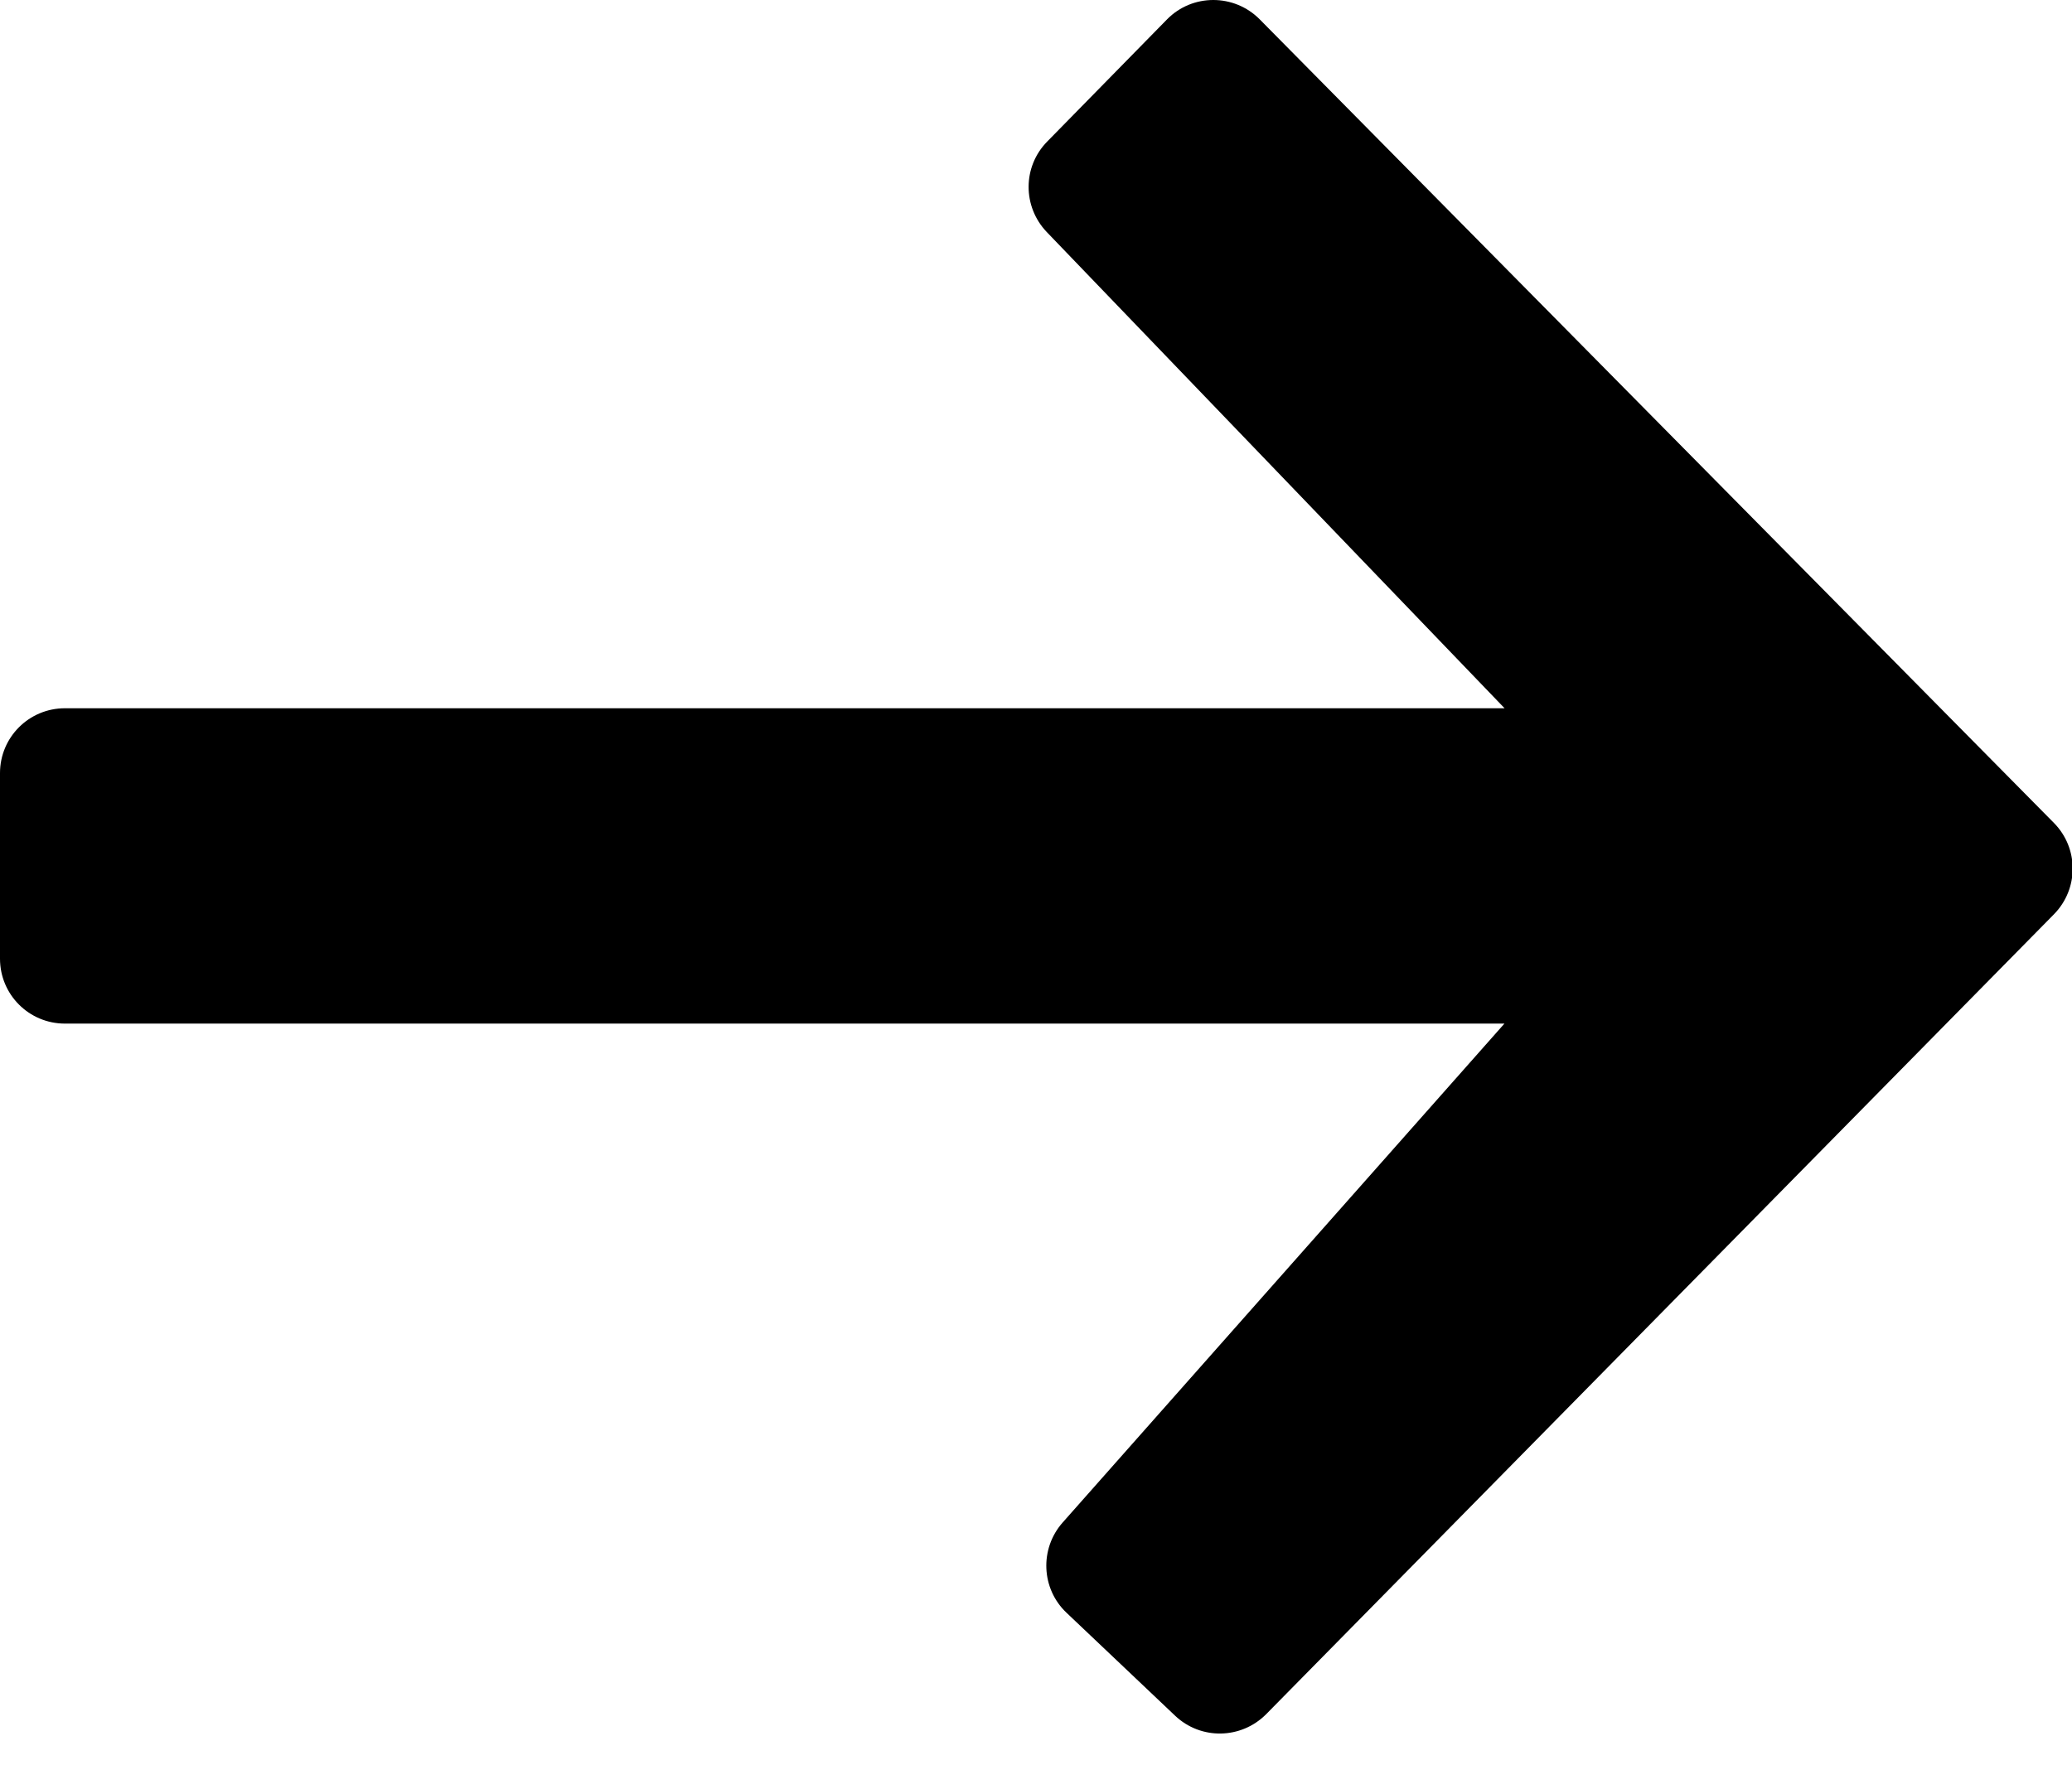
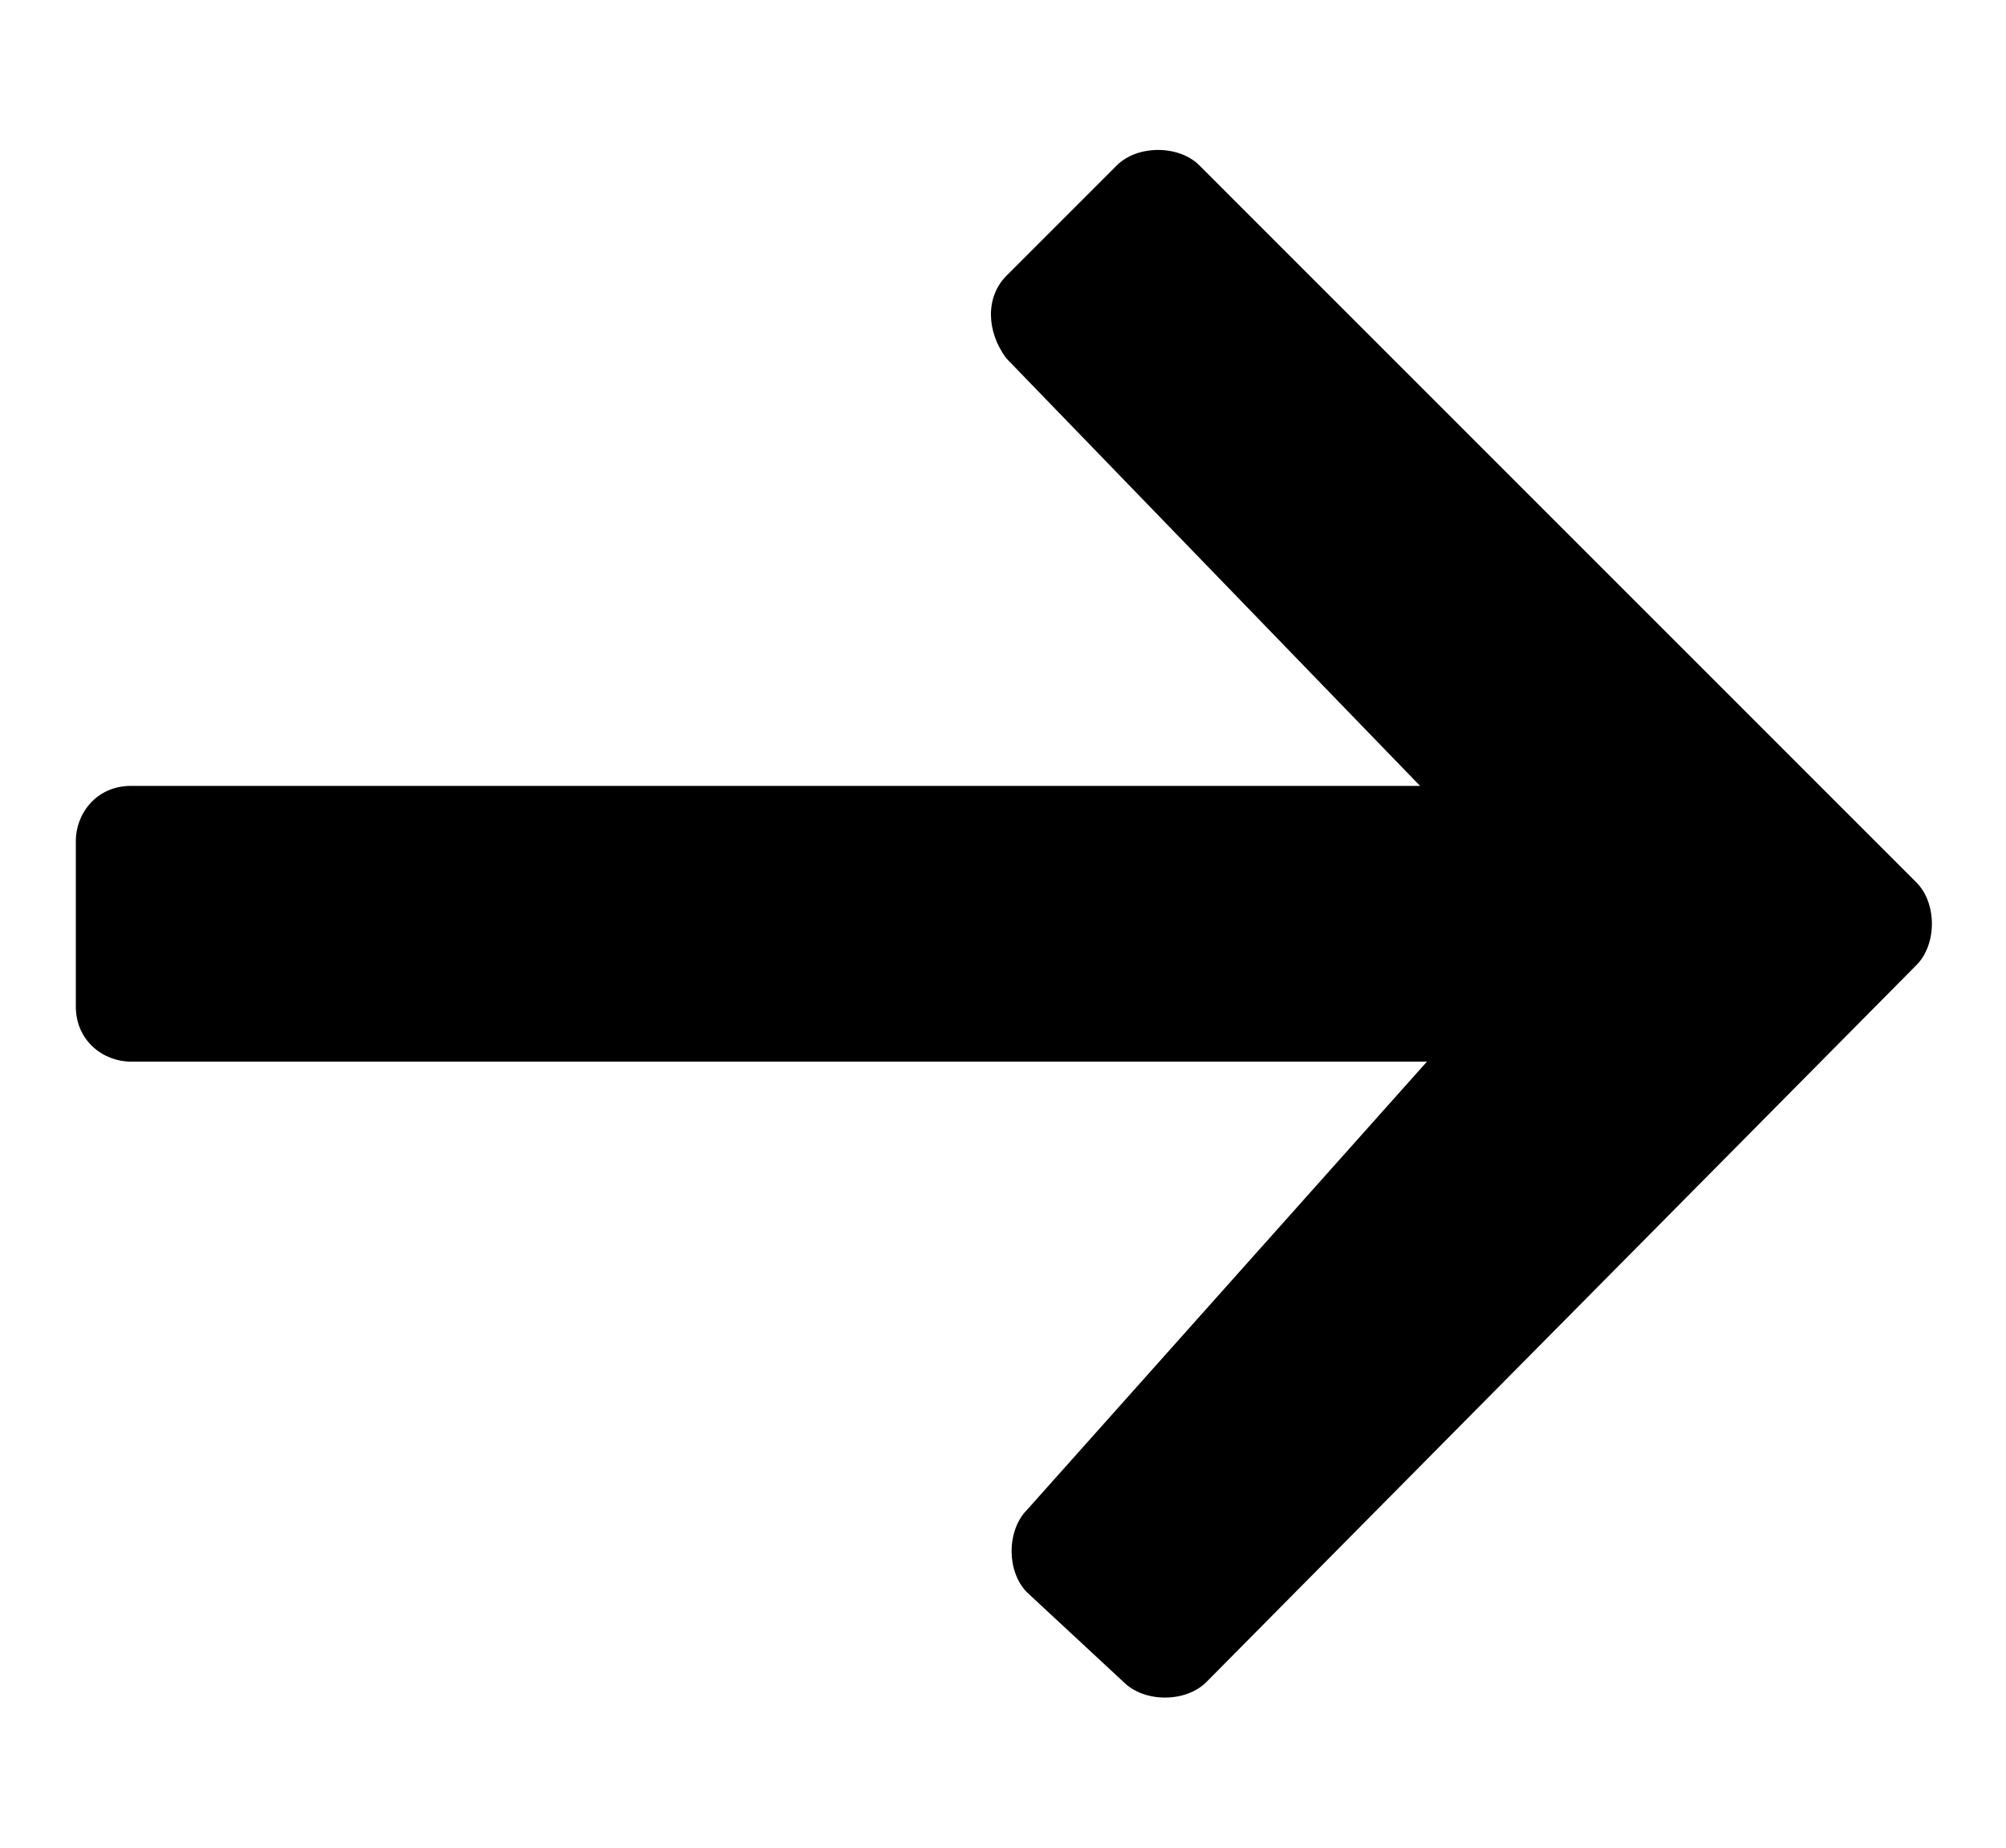
- <svg xmlns="http://www.w3.org/2000/svg" width="27" height="23" viewBox="0 0 27 23" fill="none">
-   <g clip-path="url(#clip0_33_23)">
-     <path d="M19.604 9.231H0.846C0.378 9.231 0 9.609 0 10.076V12.495C0 12.963 0.378 13.341 0.846 13.341H19.604L13.847 19.844C13.545 20.186 13.567 20.707 13.898 21.02L15.312 22.361C15.648 22.68 16.174 22.669 16.499 22.342L26.765 11.916C27.09 11.585 27.09 11.056 26.765 10.726L16.415 0.252C16.082 -0.084 15.538 -0.084 15.208 0.252L13.646 1.845C13.324 2.173 13.324 2.693 13.64 3.024L19.606 9.231H19.604Z" fill="currentColor" />
-   </g>
+ <svg xmlns="http://www.w3.org/2000/svg" id="Layer_1" version="1.1" viewBox="0 0 29.1 26.8">
+   <path fill="currentColor" d="M20.6,11.4H1.9c-.5,0-.8.4-.8.8v2.4c0,.5.4.8.8.8h18.8l-5.8,6.5c-.3.3-.3.9,0,1.2l1.4,1.3c.3.3.9.3,1.2,0l10.3-10.4c.3-.3.3-.9,0-1.2L17.4,2.4c-.3-.3-.9-.3-1.2,0l-1.6,1.6c-.3.3-.3.8,0,1.2l6,6.2h0Z" />
</svg>
